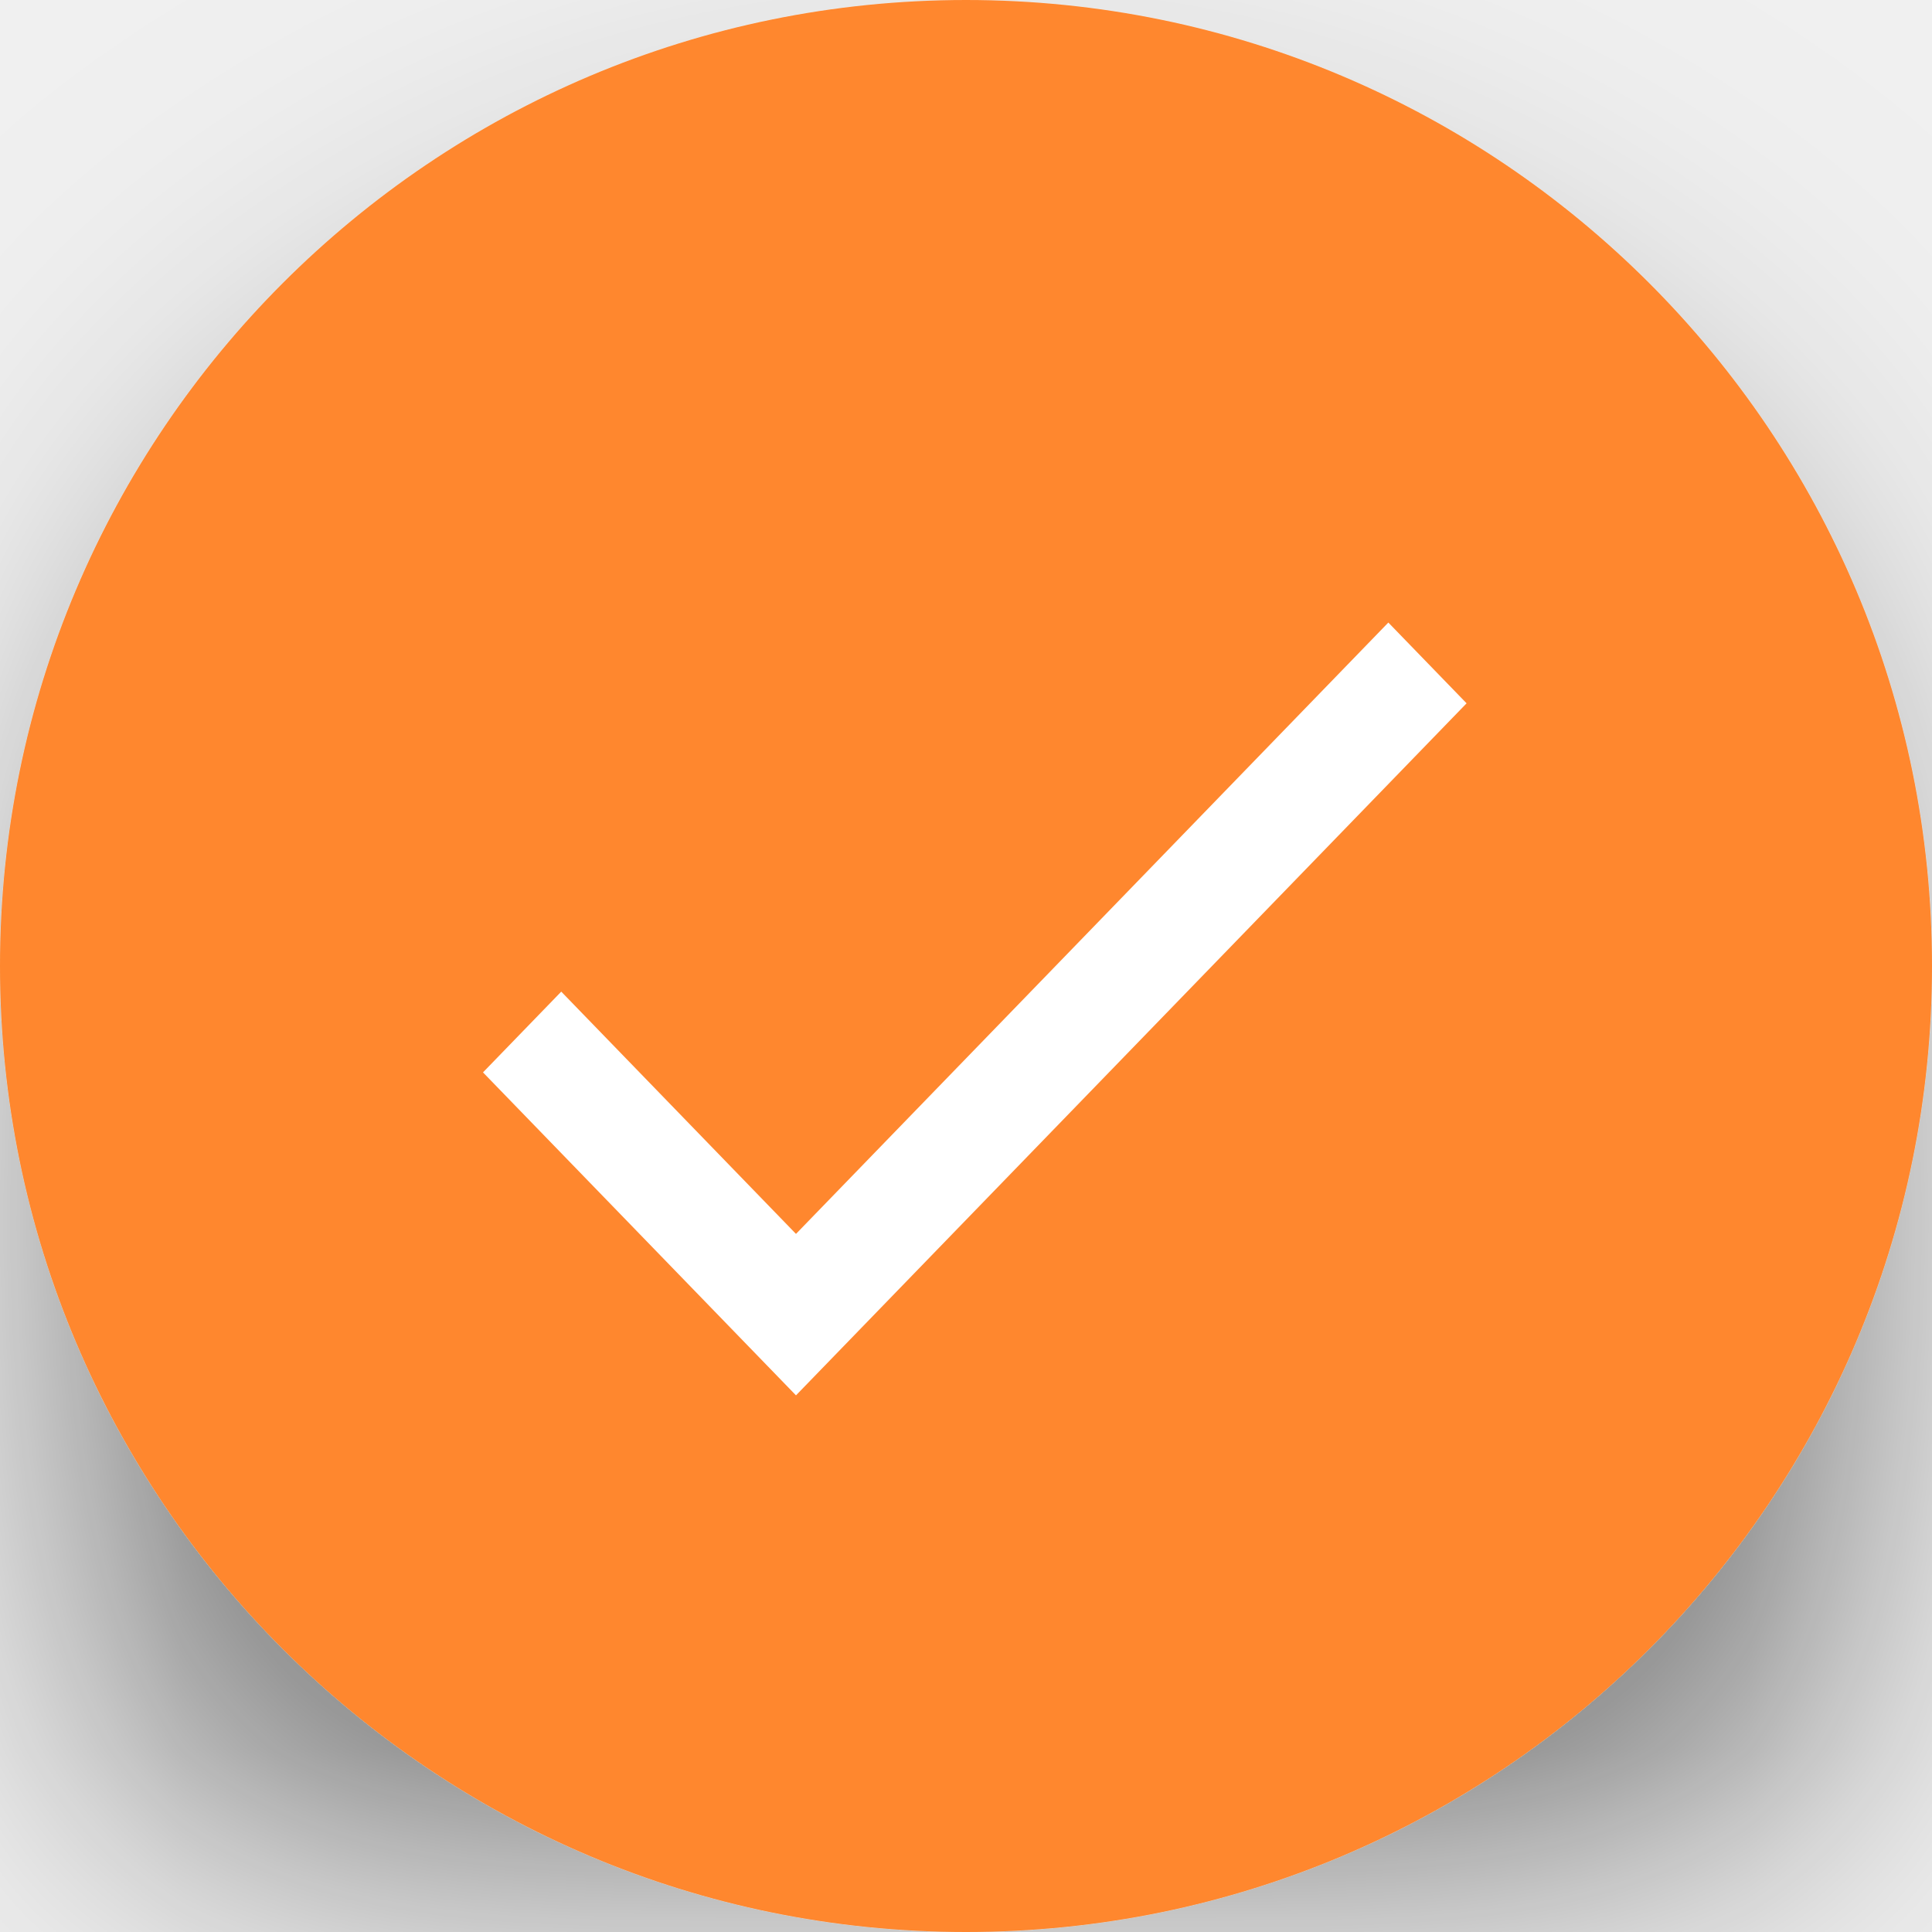
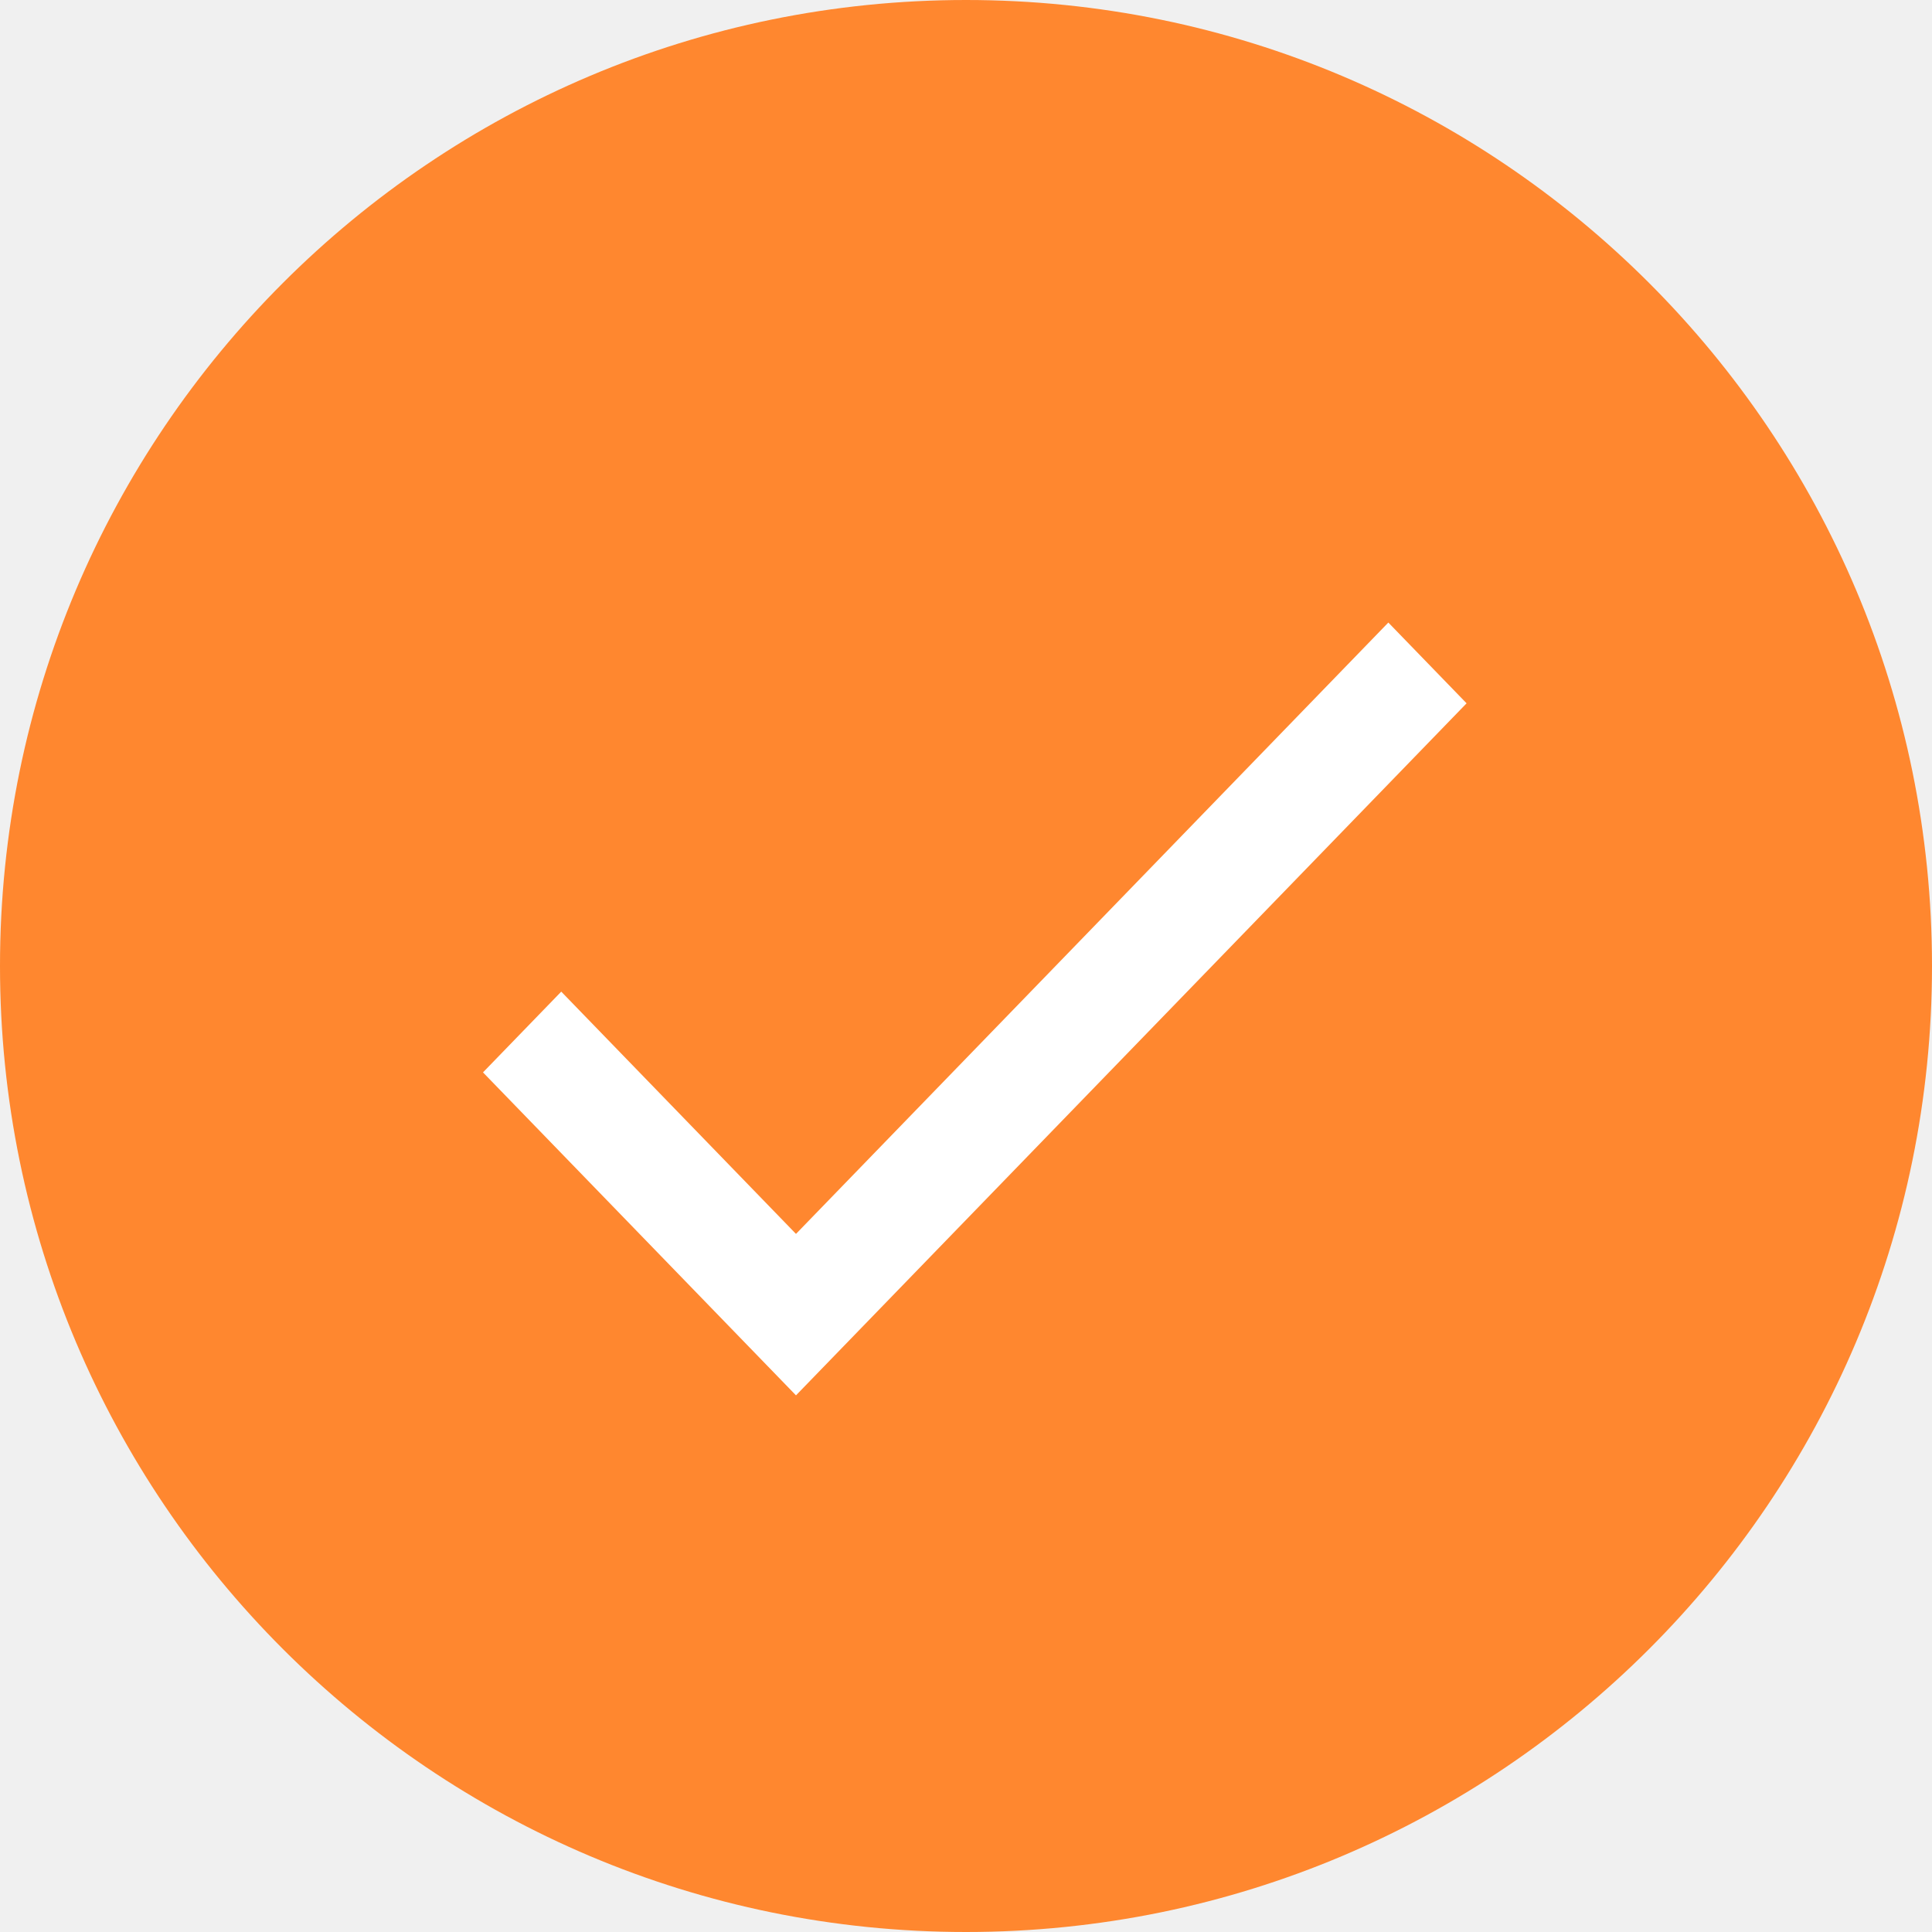
<svg xmlns="http://www.w3.org/2000/svg" width="30" height="30" viewBox="0 0 30 30">
-   <defs>
-     <filter id="bqr6i37f9a" width="111.9%" height="125%" x="-6%" y="-12.5%" filterUnits="objectBoundingBox">
-       <feOffset dy="4" in="SourceAlpha" result="shadowOffsetOuter1" />
-       <feGaussianBlur in="shadowOffsetOuter1" result="shadowBlurOuter1" stdDeviation="3" />
-       <feColorMatrix in="shadowBlurOuter1" result="shadowMatrixOuter1" values="0 0 0 0 0 0 0 0 0 0 0 0 0 0 0 0 0 0 0.5 0" />
-       <feMerge>
-         <feMergeNode in="shadowMatrixOuter1" />
-         <feMergeNode in="SourceGraphic" />
-       </feMerge>
-     </filter>
-   </defs>
  <g fill="none" fill-rule="evenodd">
    <g>
-       <g filter="url(#bqr6i37f9a)" transform="translate(-40 -437) translate(20 417)">
-         <g transform="translate(20 20)">
+       <g>
+         <g transform="translate(-40 -437) translate(20 417) translate(20 20)">
          <circle cx="15" cy="15" r="15" fill="#FF872F" />
          <g fill="#FFF">
            <g>
              <path d="M5.36 9.993L1.715 6.231 0.5 7.485 5.36 12.5 15.773 1.754 14.558 0.5z" transform="translate(6.75 9) translate(.25 .167)" />
            </g>
          </g>
        </g>
      </g>
    </g>
  </g>
</svg>
